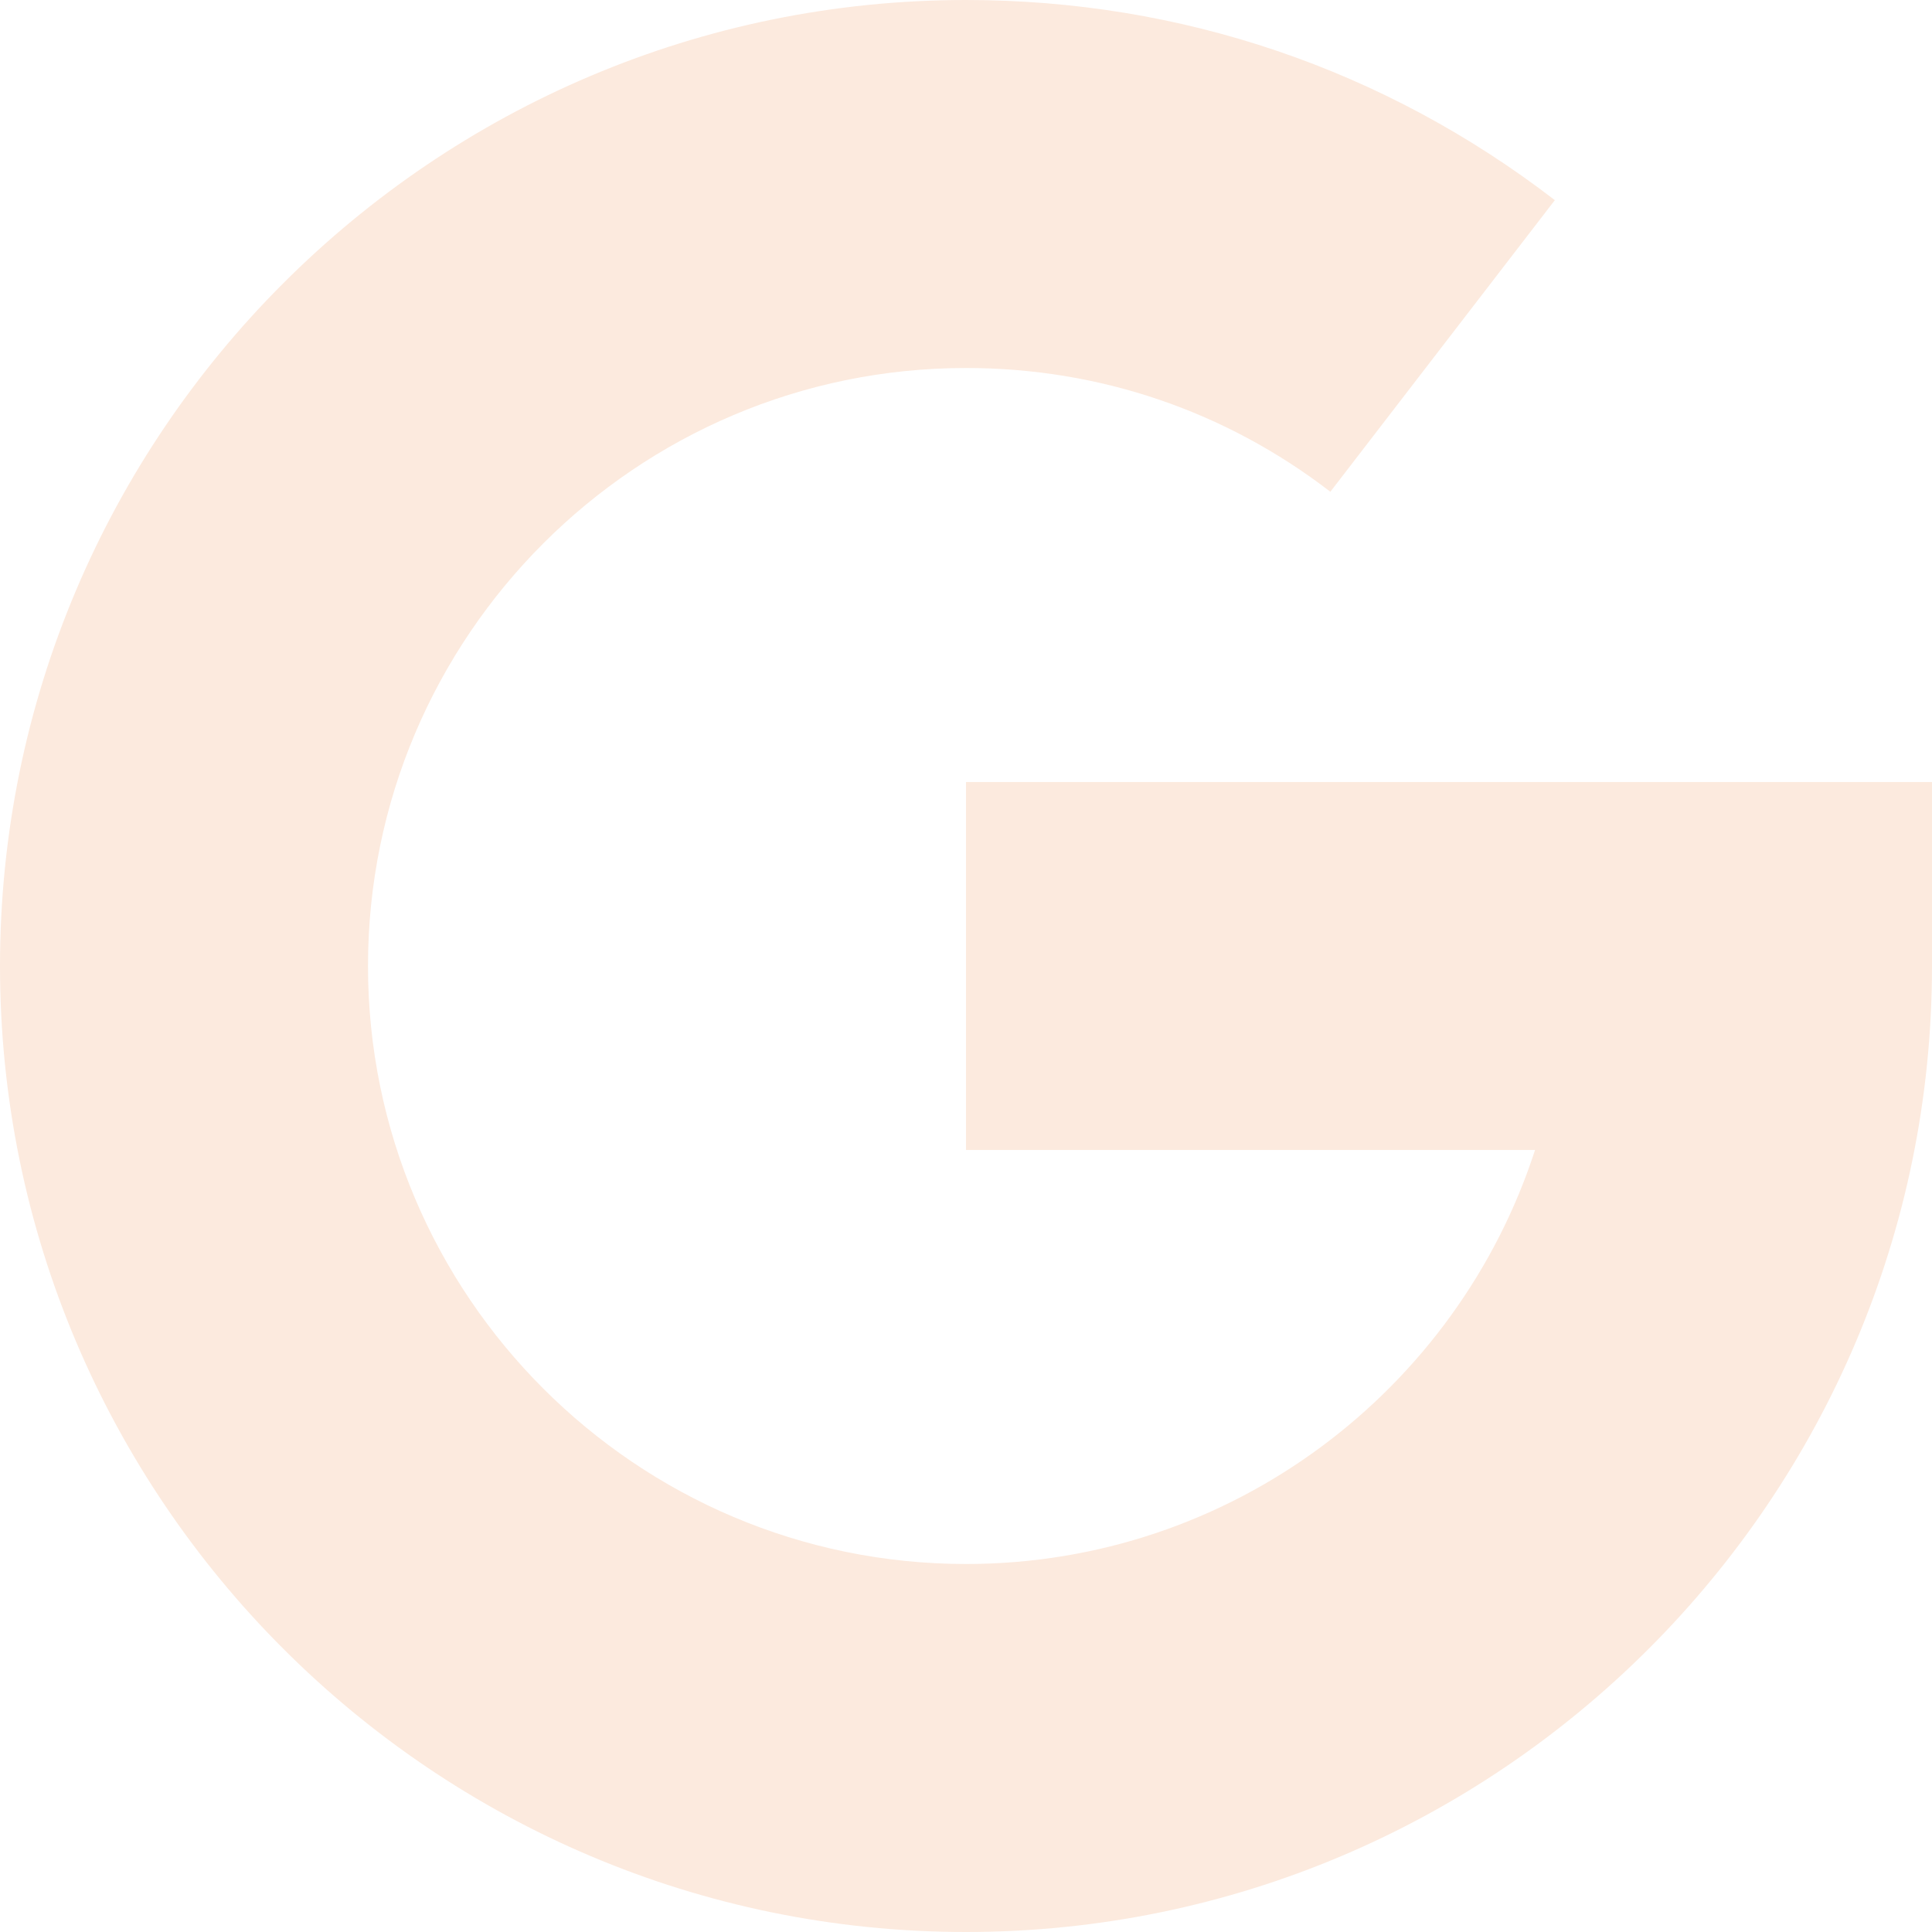
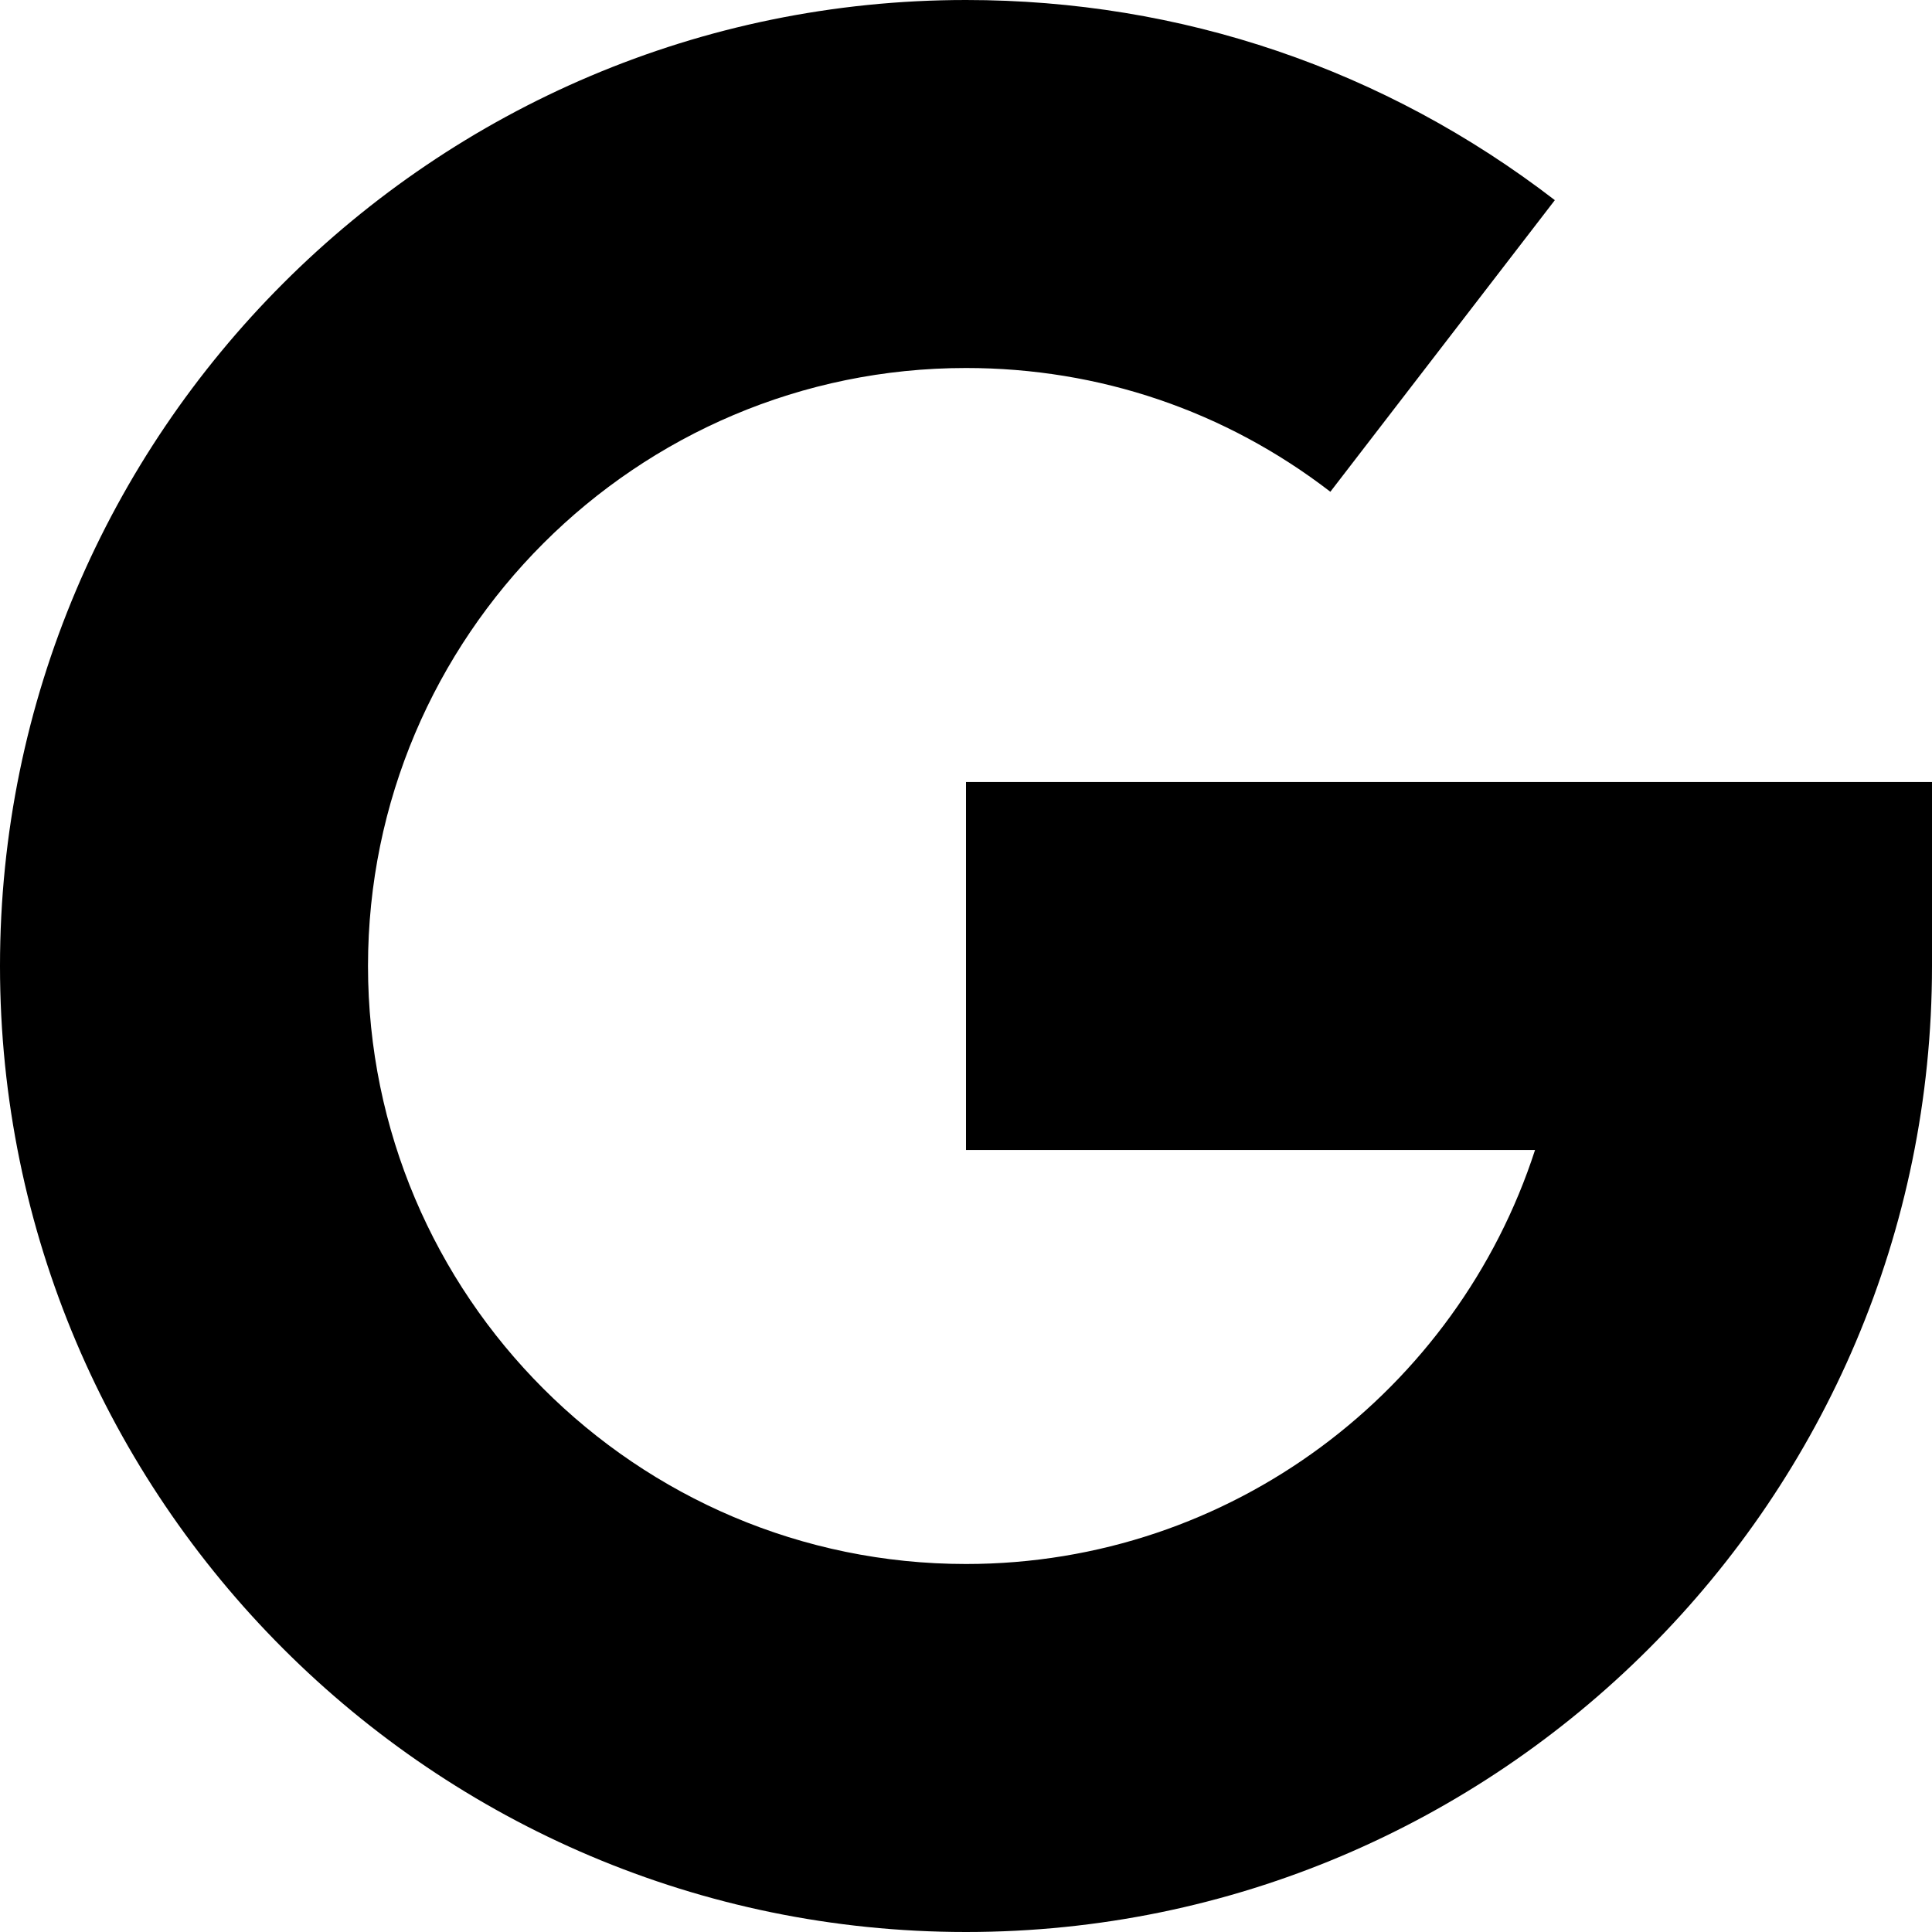
<svg xmlns="http://www.w3.org/2000/svg" height="800px" width="800px" version="1.1" id="Capa_1" viewBox="0 0 210 210" xml:space="preserve">
-   <path fill="#fceade" d="M0,105C0,47.103,47.103,0,105,0c23.383,0,45.515,7.523,64.004,21.756l-24.4,31.696C133.172,44.652,119.477,40,105,40  c-35.841,0-65,29.159-65,65s29.159,65,65,65c28.867,0,53.398-18.913,61.852-45H105V85h105v20c0,57.897-47.103,105-105,105  S0,162.897,0,105z" />
+   <path fill="#000" d="M0,105C0,47.103,47.103,0,105,0c23.383,0,45.515,7.523,64.004,21.756l-24.4,31.696C133.172,44.652,119.477,40,105,40  c-35.841,0-65,29.159-65,65s29.159,65,65,65c28.867,0,53.398-18.913,61.852-45H105V85h105v20c0,57.897-47.103,105-105,105  S0,162.897,0,105z" />
</svg>
